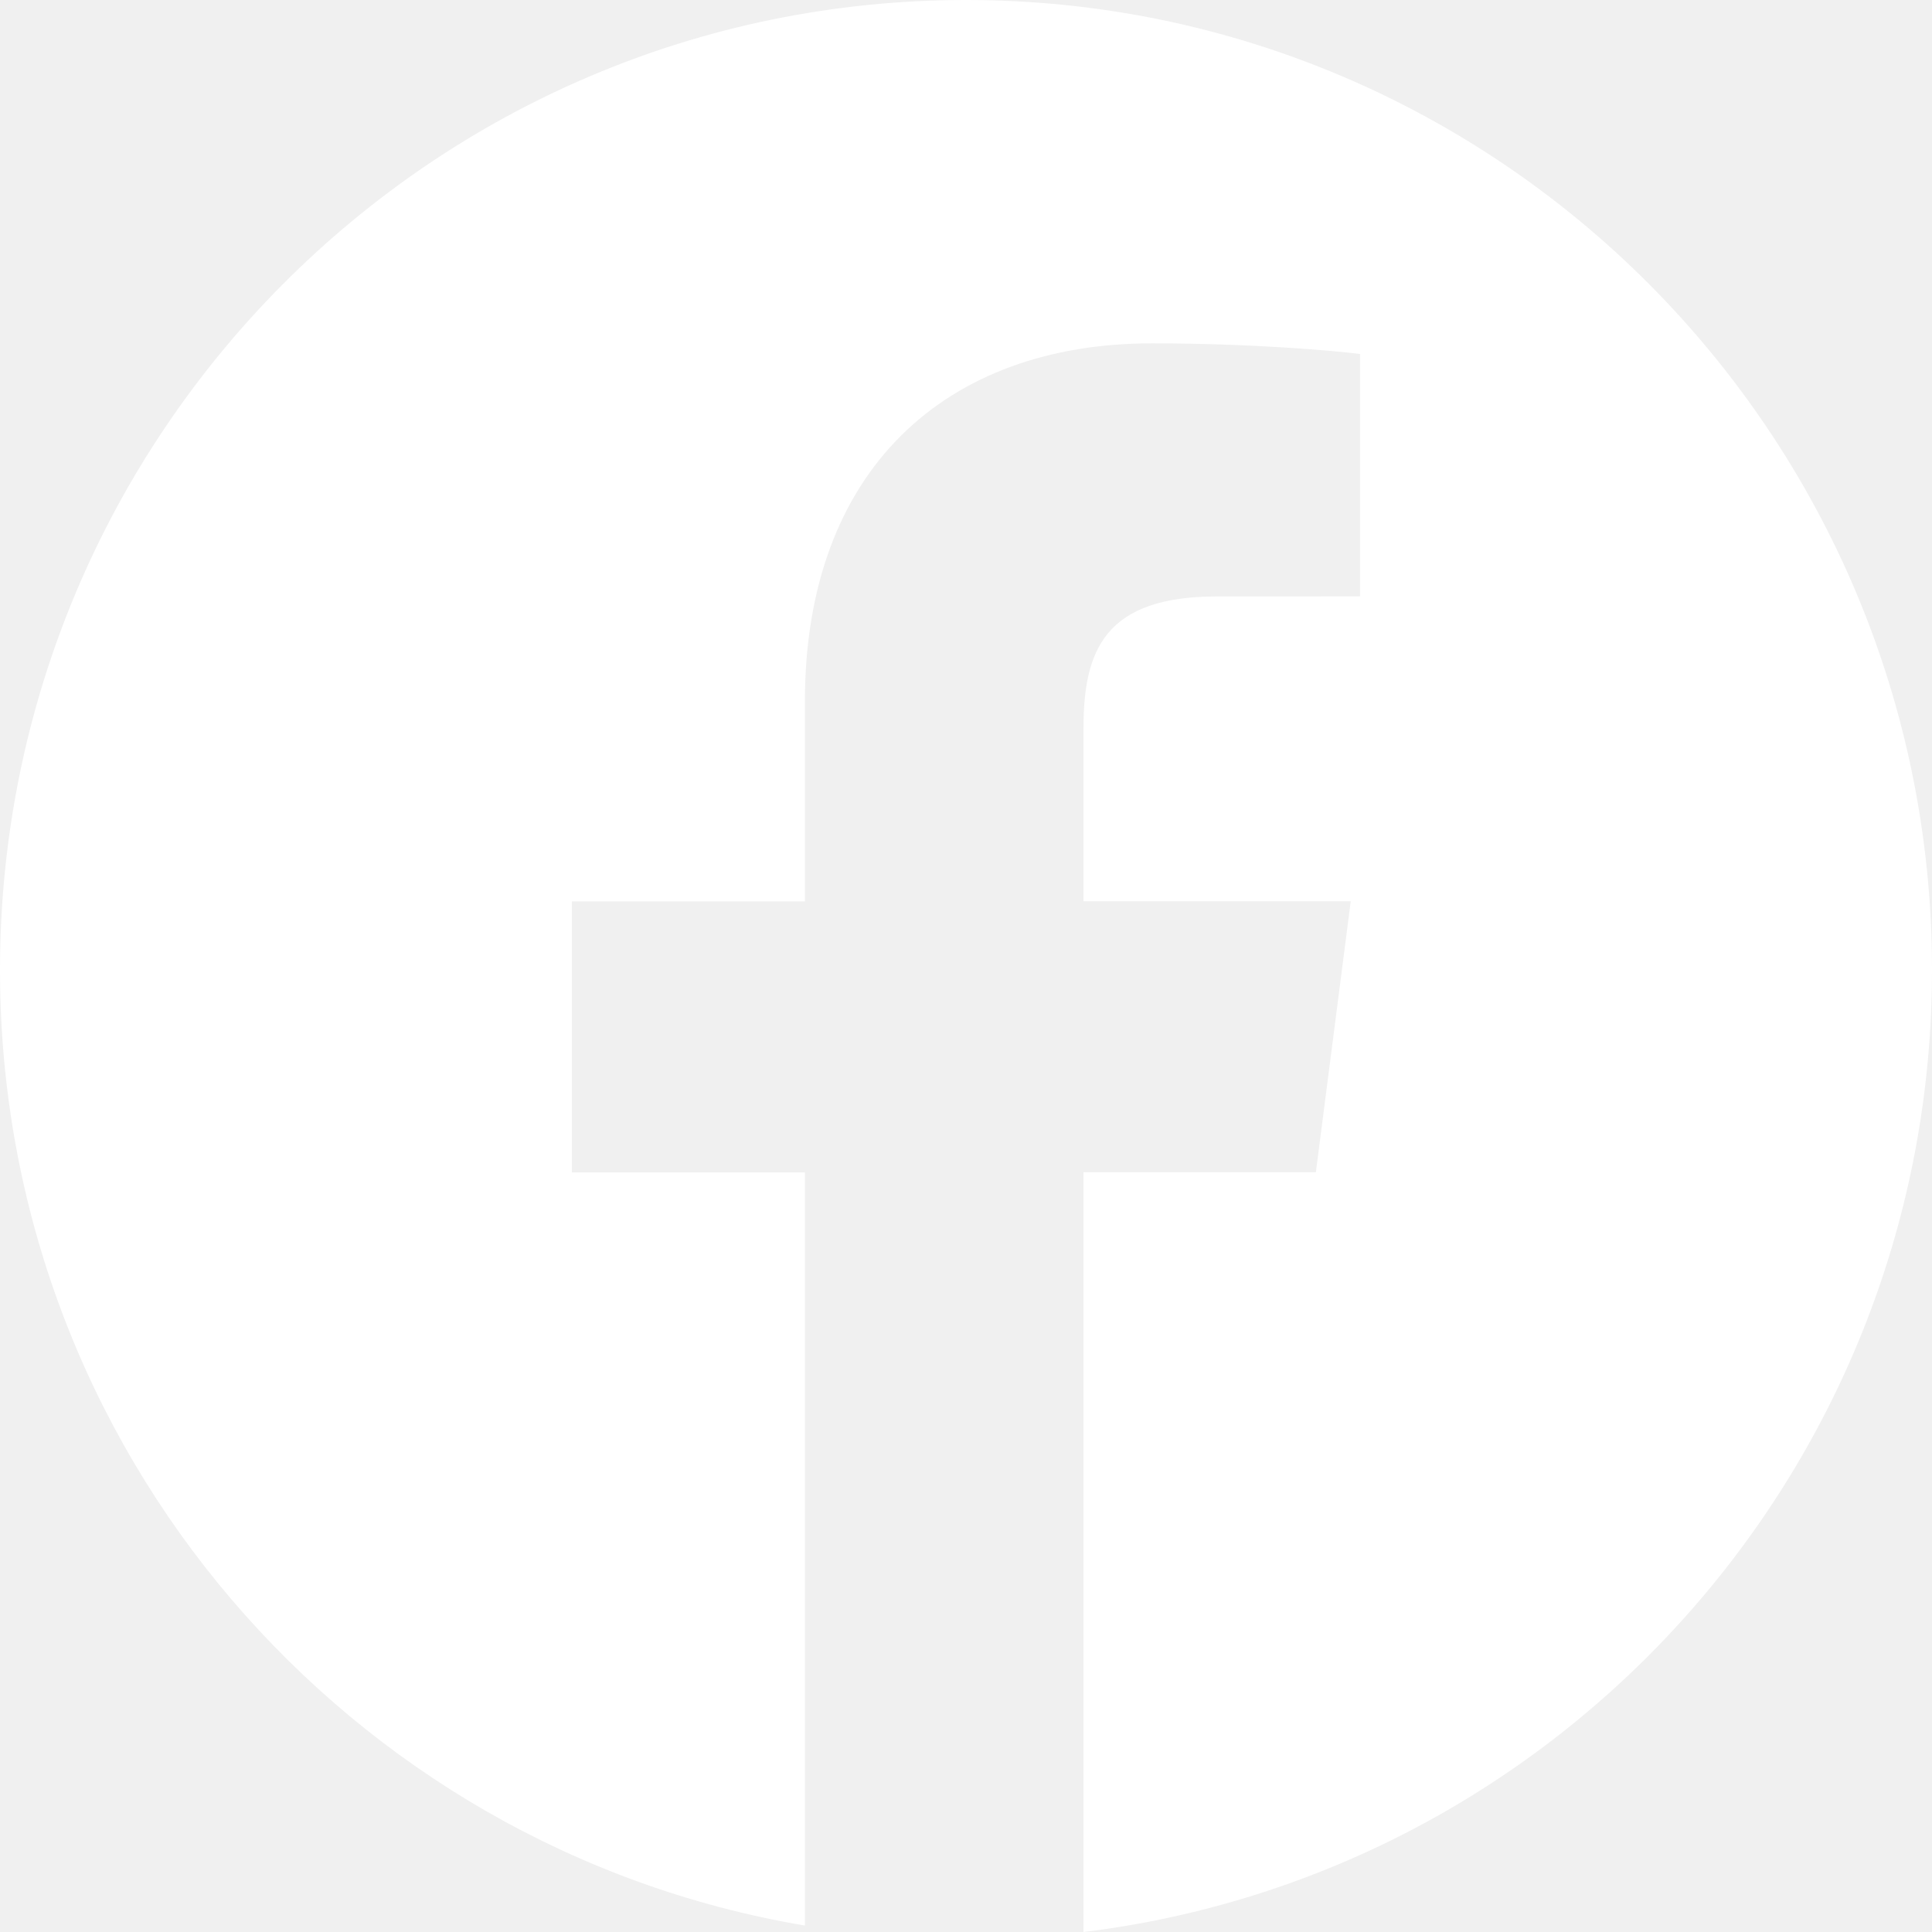
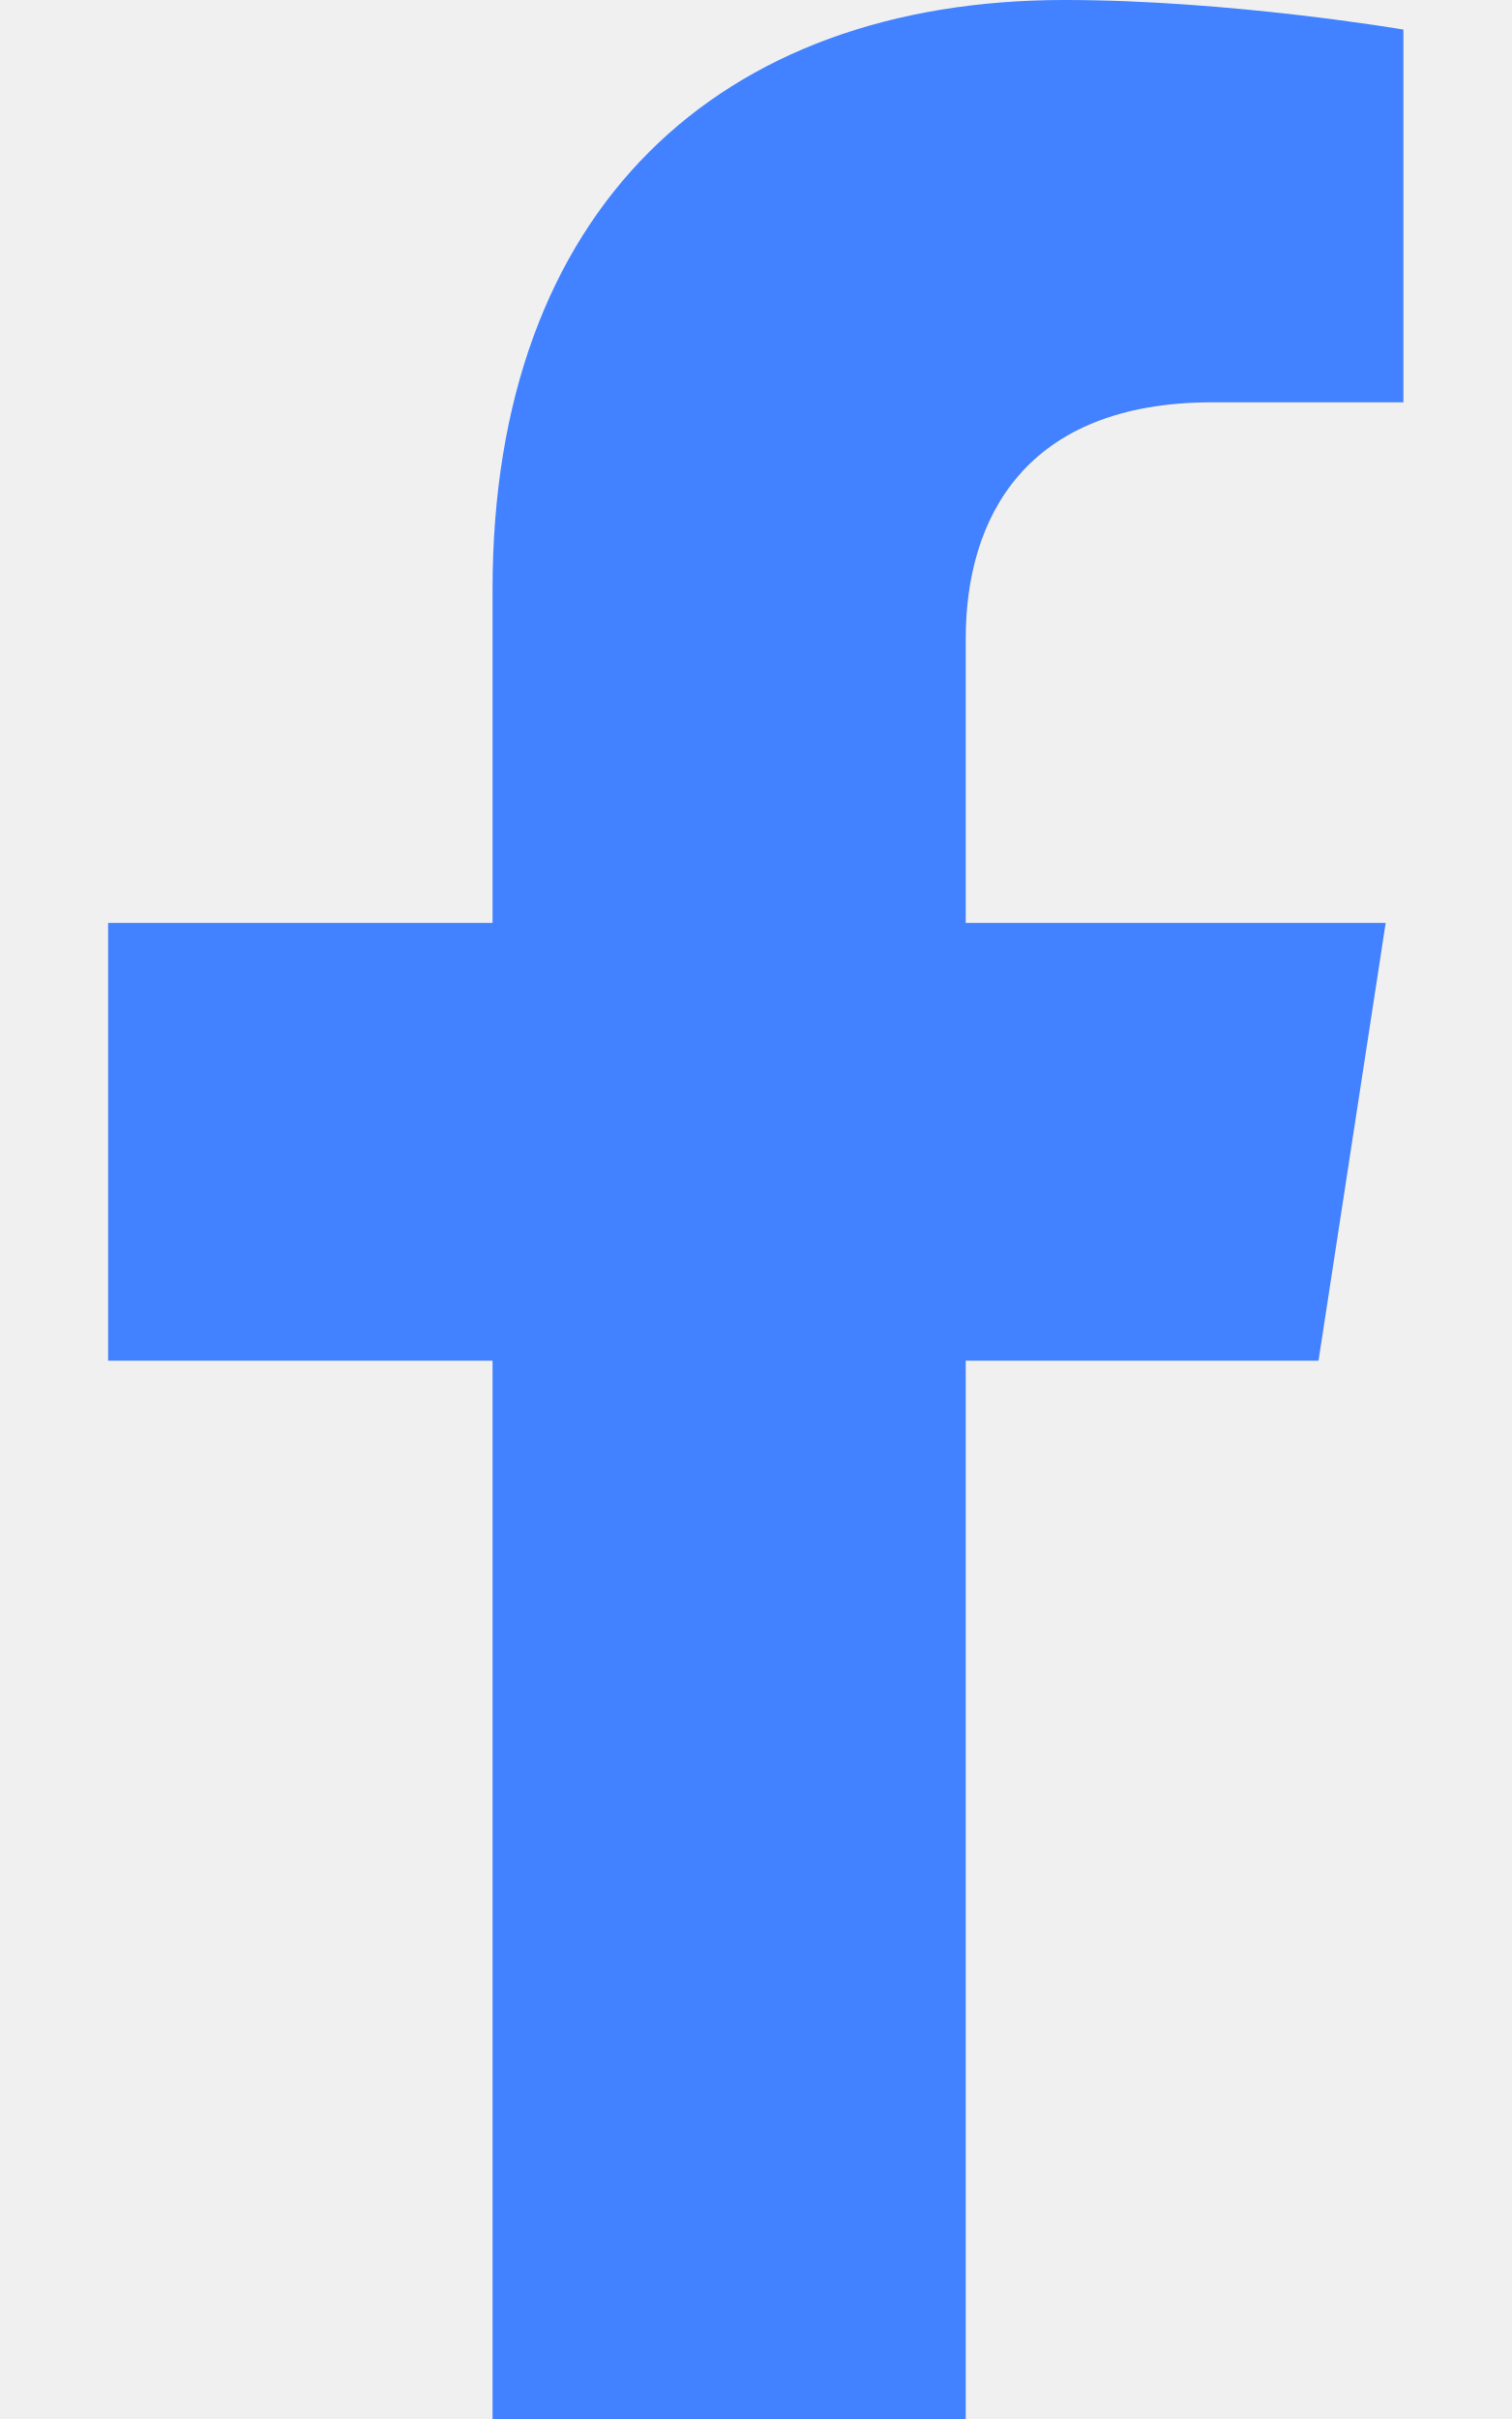
- <svg xmlns="http://www.w3.org/2000/svg" width="21" height="21" viewBox="0 0 21 21" fill="none">
-   <path d="M10.5 0C4.701 0 0 4.721 0 10.544C0 15.767 3.785 20.092 8.749 20.93V12.744H6.216V9.798H8.749V7.626C8.749 5.106 10.282 3.732 12.521 3.732C13.593 3.732 14.515 3.812 14.783 3.848V6.482L13.229 6.483C12.012 6.483 11.777 7.064 11.777 7.916V9.796H14.682L14.303 12.742H11.777V21C16.972 20.365 21 15.93 21 10.541C21 4.721 16.299 0 10.5 0Z" fill="white" />
+ <svg xmlns="http://www.w3.org/2000/svg" style="color: rgb(66, 129, 255);" viewBox="0 0 320 512">
+   <path d="M279.14 288l14.22-92.66h-88.91v-60.13c0-25.35 12.42-50.06 52.24-50.06h40.42V6.26S260.43 0 225.36 0c-73.22 0-121.08 44.38-121.08 124.72v70.62H22.89V288h81.39v224h100.17V288z" fill="#4281ff" />
</svg>
